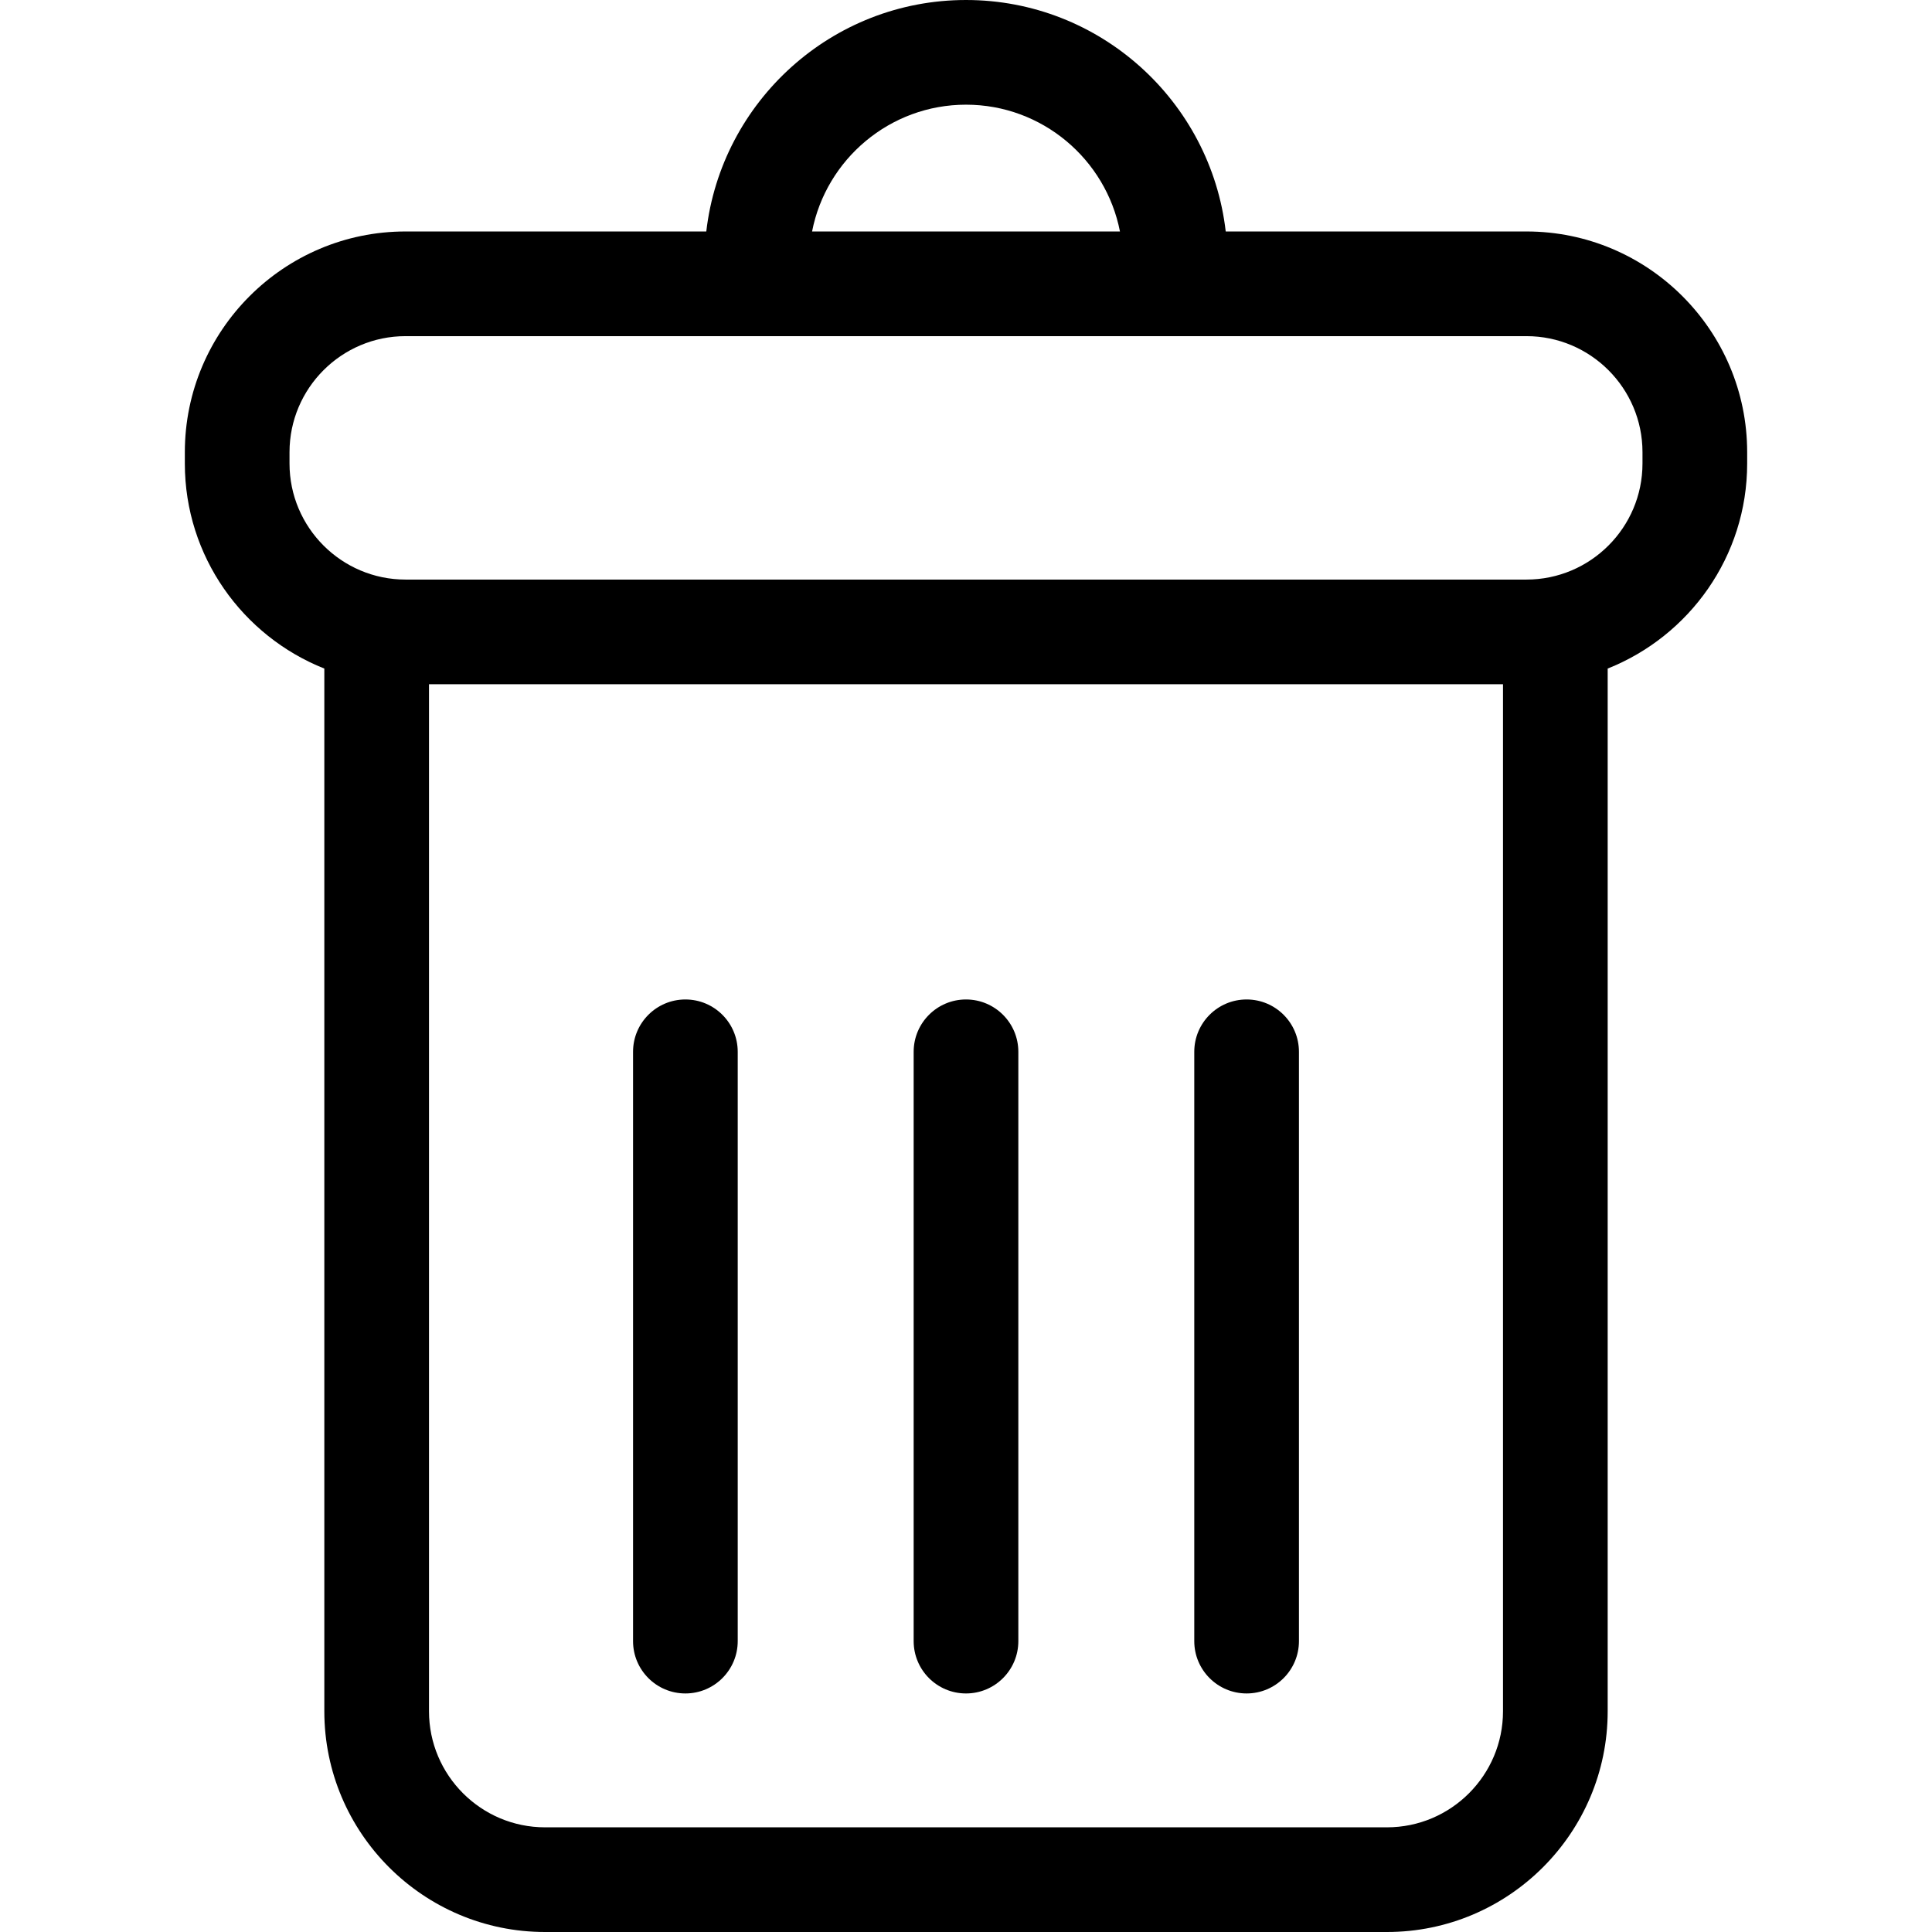
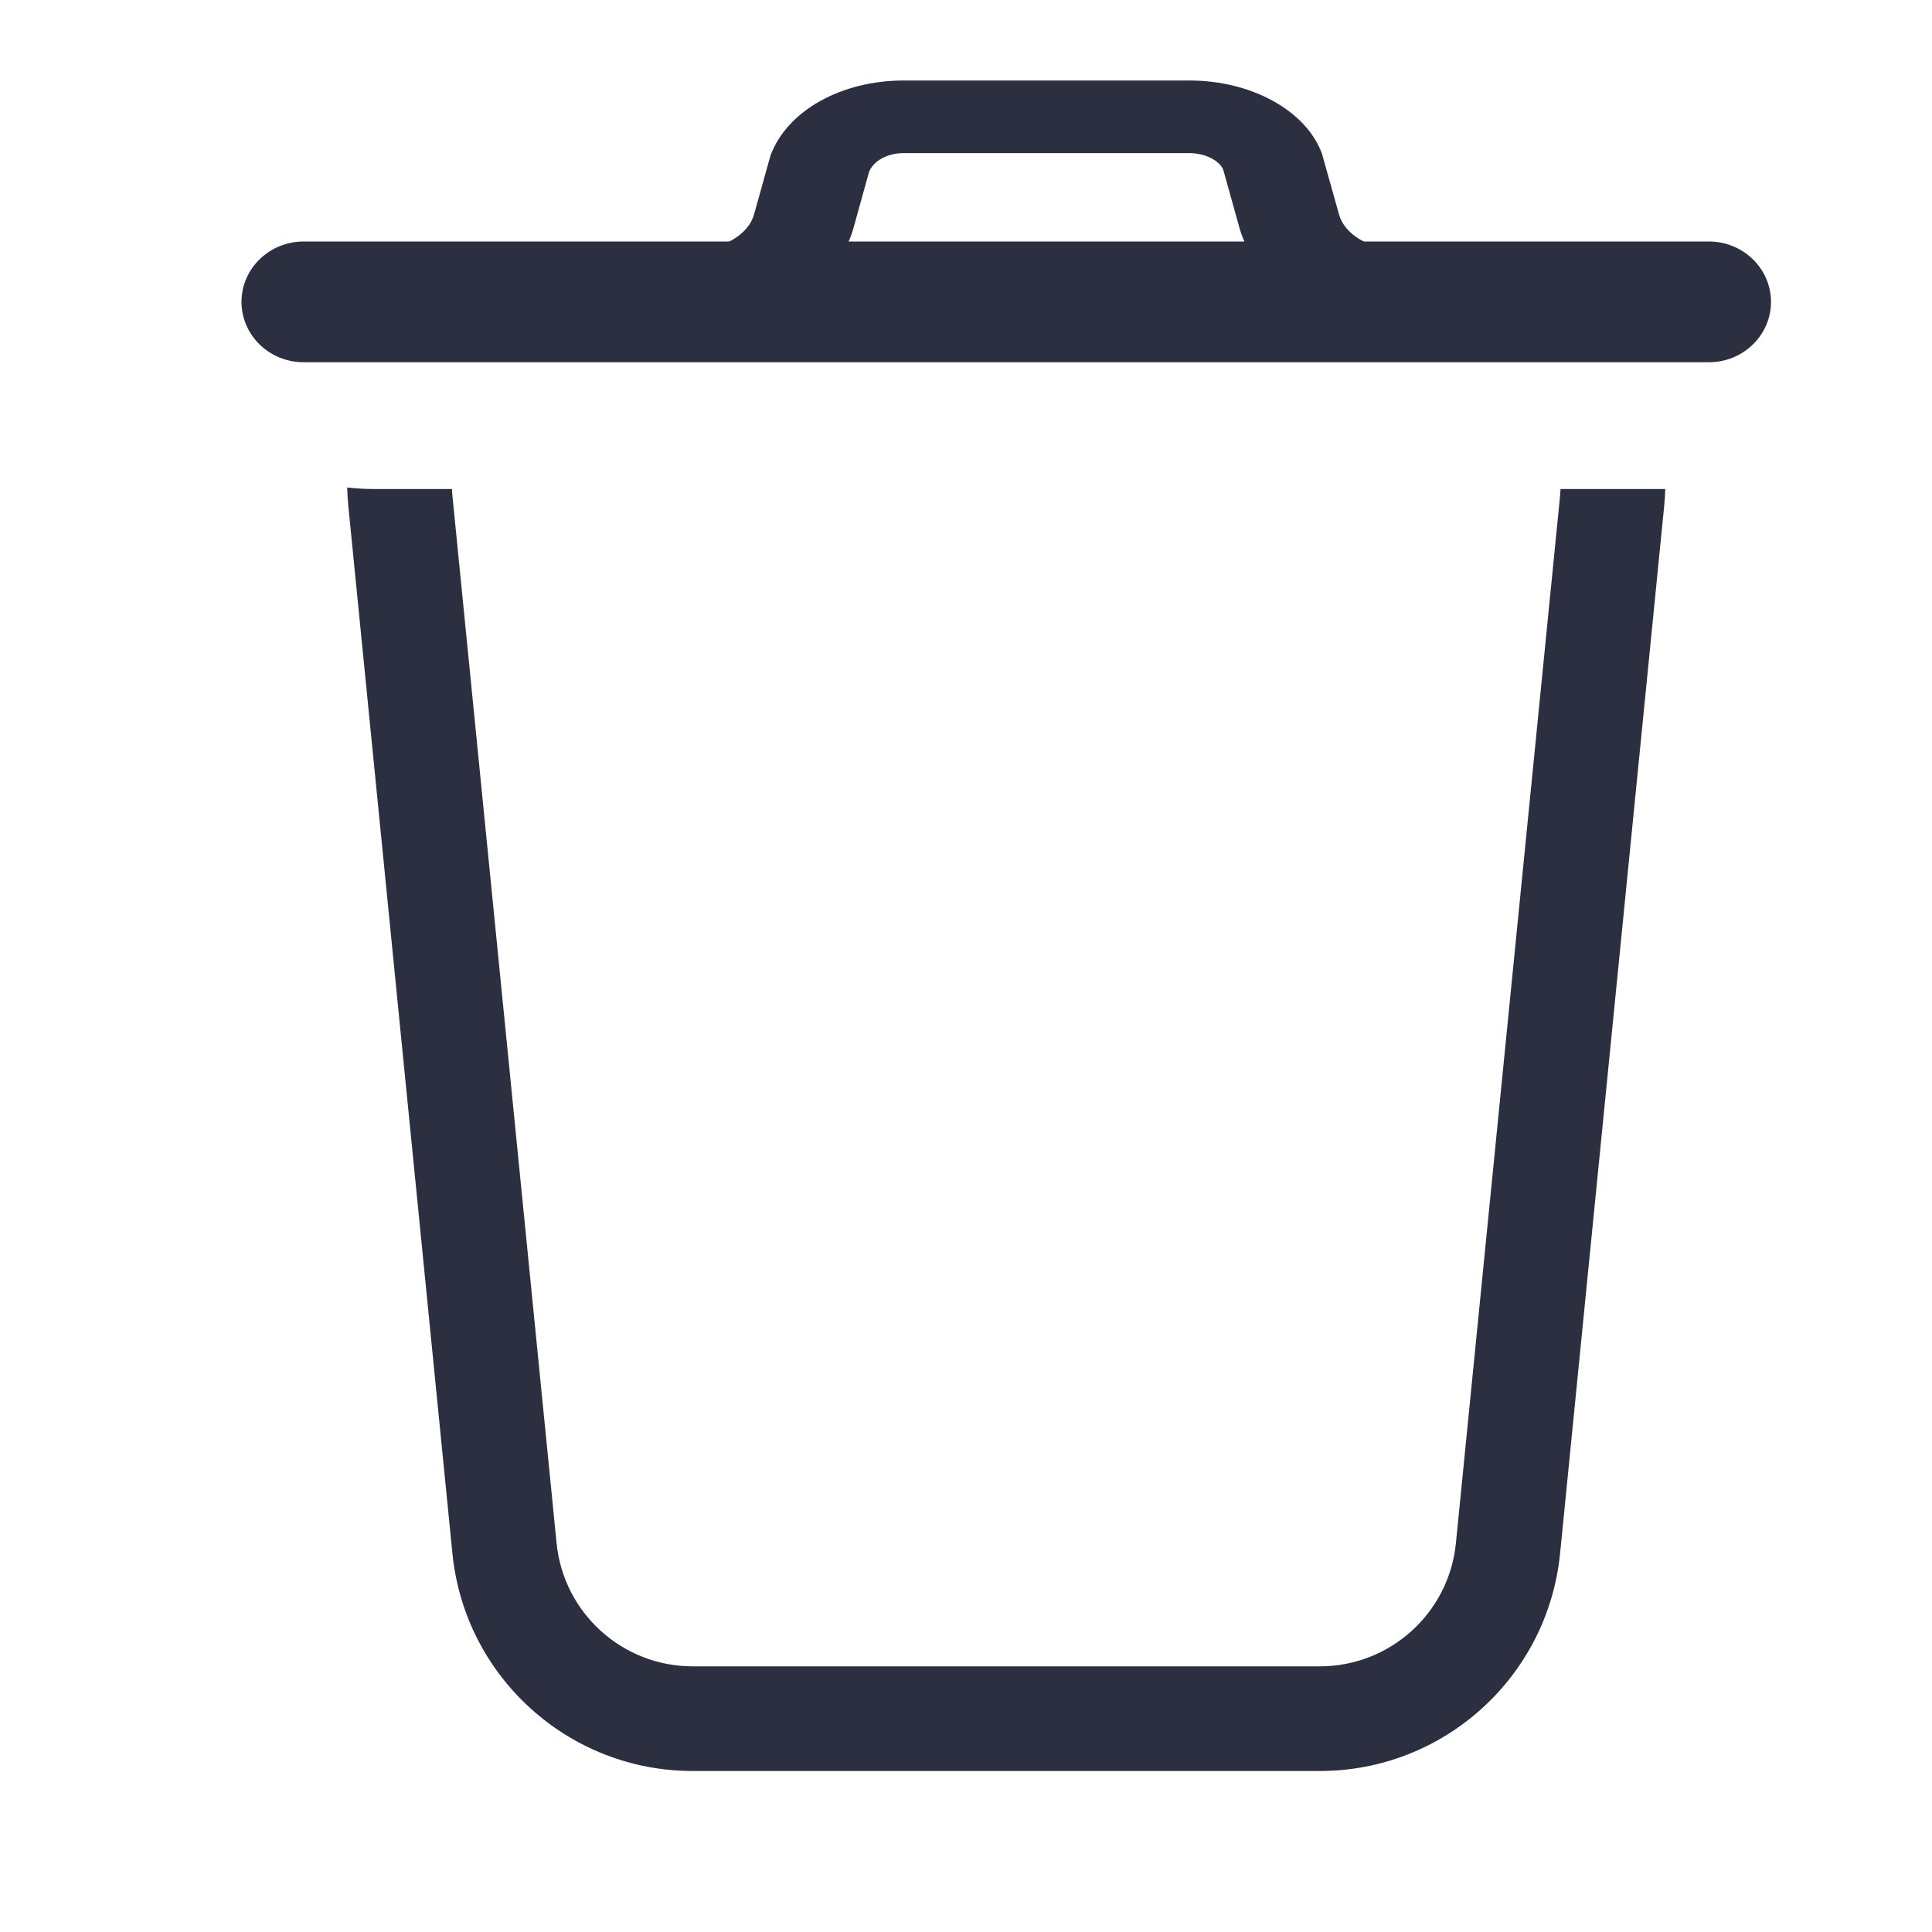
- <svg xmlns="http://www.w3.org/2000/svg" fill="#000000" version="1.1" id="Capa_1" width="800px" height="800px" viewBox="0 0 482.428 482.429" xml:space="preserve">
-   <g>
-     <g>
-       <path d="M381.163,57.799h-75.094C302.323,25.316,274.686,0,241.214,0c-33.471,0-61.104,25.315-64.85,57.799h-75.098    c-30.39,0-55.111,24.728-55.111,55.117v2.828c0,23.223,14.46,43.1,34.83,51.199v260.369c0,30.39,24.724,55.117,55.112,55.117    h210.236c30.389,0,55.111-24.729,55.111-55.117V166.944c20.369-8.1,34.83-27.977,34.83-51.199v-2.828    C436.274,82.527,411.551,57.799,381.163,57.799z M241.214,26.139c19.037,0,34.927,13.645,38.443,31.66h-76.879    C206.293,39.783,222.184,26.139,241.214,26.139z M375.305,427.312c0,15.978-13,28.979-28.973,28.979H136.096    c-15.973,0-28.973-13.002-28.973-28.979V170.861h268.182V427.312z M410.135,115.744c0,15.978-13,28.979-28.973,28.979H101.266    c-15.973,0-28.973-13.001-28.973-28.979v-2.828c0-15.978,13-28.979,28.973-28.979h279.897c15.973,0,28.973,13.001,28.973,28.979    V115.744z" />
-       <path d="M171.144,422.863c7.218,0,13.069-5.853,13.069-13.068V262.641c0-7.216-5.852-13.07-13.069-13.07    c-7.217,0-13.069,5.854-13.069,13.07v147.154C158.074,417.012,163.926,422.863,171.144,422.863z" />
-       <path d="M241.214,422.863c7.218,0,13.07-5.853,13.07-13.068V262.641c0-7.216-5.854-13.07-13.07-13.07    c-7.217,0-13.069,5.854-13.069,13.07v147.154C228.145,417.012,233.996,422.863,241.214,422.863z" />
-       <path d="M311.284,422.863c7.217,0,13.068-5.853,13.068-13.068V262.641c0-7.216-5.852-13.07-13.068-13.07    c-7.219,0-13.07,5.854-13.07,13.07v147.154C298.213,417.012,304.067,422.863,311.284,422.863z" />
-     </g>
-   </g>
+ <svg xmlns="http://www.w3.org/2000/svg" width="24" height="24" viewBox="0 0 24 24" fill="none">
+   <path fill-rule="evenodd" clip-rule="evenodd" d="M21.228 4.5H3.772C3.346 4.5 3 4.164 3 3.75C3 3.336 3.346 3 3.772 3H21.228C21.654 3 22 3.336 22 3.75C22 4.164 21.654 4.5 21.228 4.5Z" fill="#2B2F3F" />
+   <path fill-rule="evenodd" clip-rule="evenodd" d="M17.371 4C16.416 4 15.588 3.512 15.4 2.841L15.196 2.11C15.153 1.999 14.976 1.902 14.775 1.902H11.225C11.024 1.902 10.847 1.999 10.795 2.138L10.6 2.841C10.413 3.512 9.583 4 8.629 4C8.282 4 8 3.798 8 3.549C8 3.3 8.282 3.098 8.629 3.098C8.986 3.098 9.297 2.915 9.367 2.664L9.571 1.933C9.778 1.372 10.455 1 11.225 1H14.775C15.545 1 16.222 1.372 16.421 1.906L16.634 2.664C16.703 2.915 17.014 3.098 17.371 3.098C17.718 3.098 18 3.3 18 3.549C18 3.798 17.718 4 17.371 4" fill="#2B2F3F" />
+   <path fill-rule="evenodd" clip-rule="evenodd" d="M4.313 6.056C4.315 6.135 4.32 6.216 4.328 6.297L5.62 19.297C5.773 20.831 7.064 22 8.605 22H16.395C17.936 22 19.227 20.831 19.38 19.297L20.672 6.297C20.68 6.222 20.684 6.148 20.686 6.075H19.385C19.384 6.106 19.382 6.137 19.379 6.168L18.086 19.168C18 20.038 17.268 20.7 16.395 20.7H8.605C7.732 20.7 7 20.038 6.914 19.168L5.621 6.168C5.618 6.137 5.616 6.106 5.615 6.075H4.654C4.539 6.075 4.425 6.068 4.313 6.056Z" fill="#2B2F3F" />
</svg>
